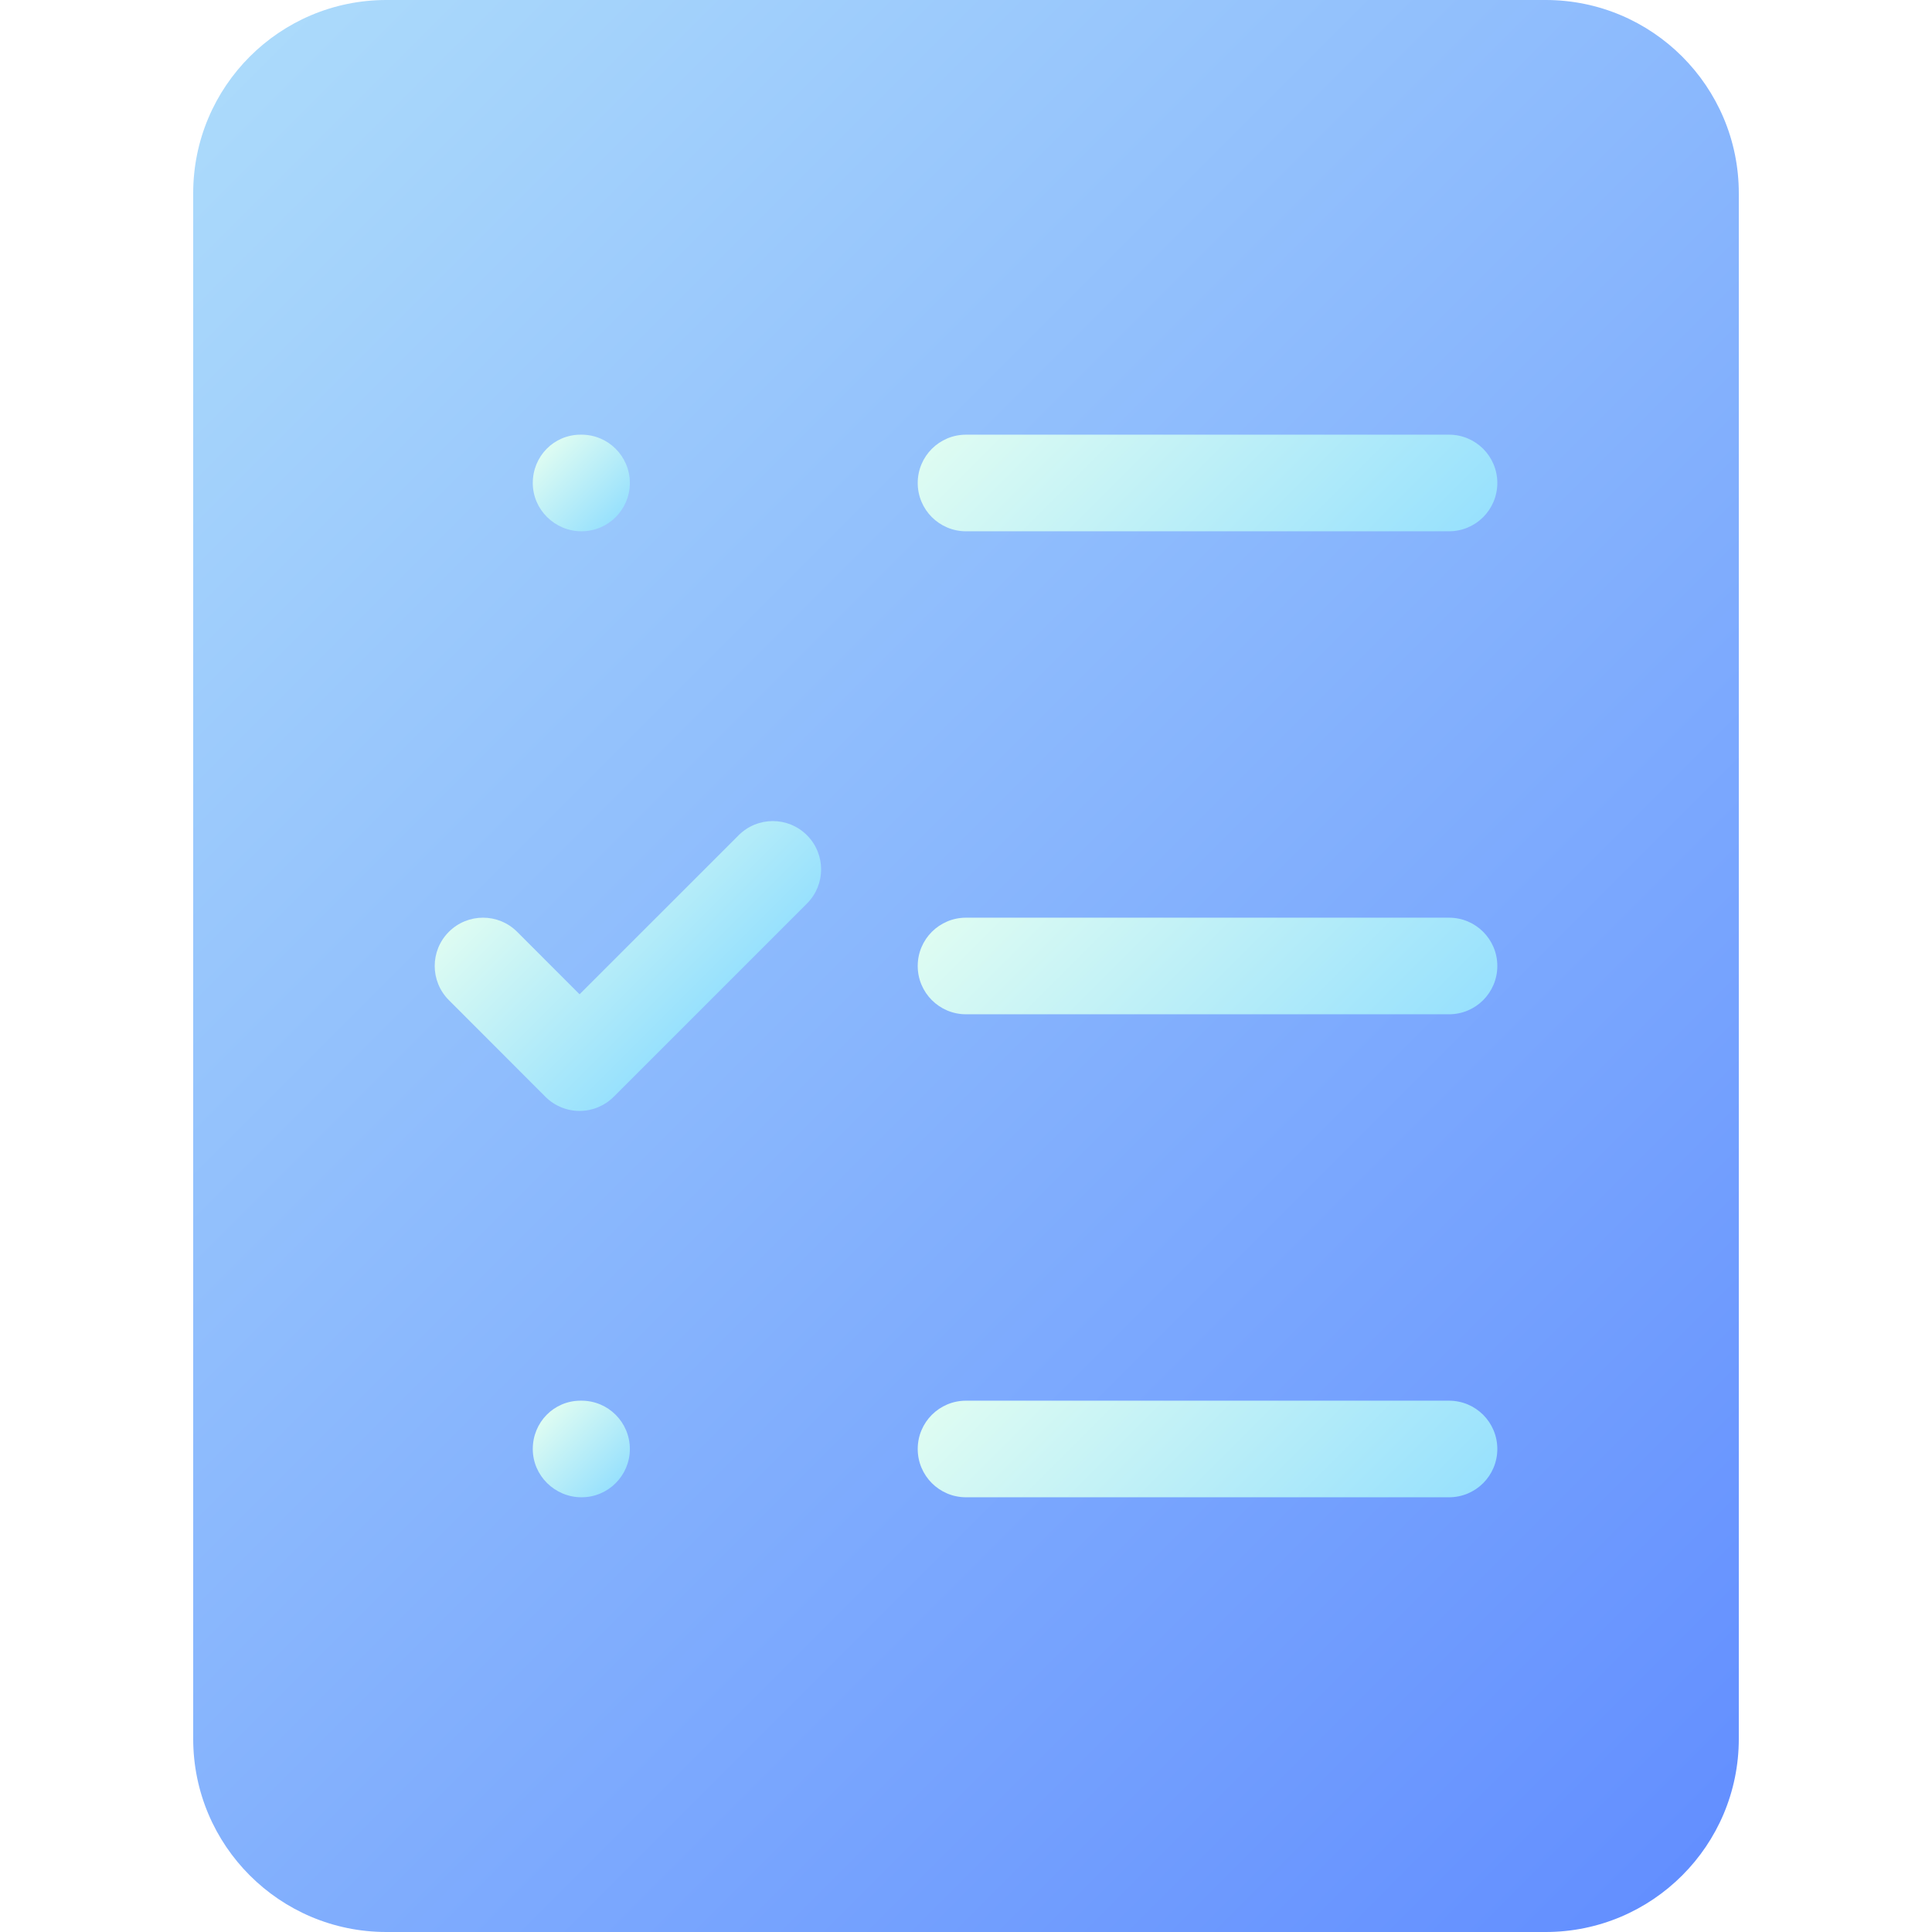
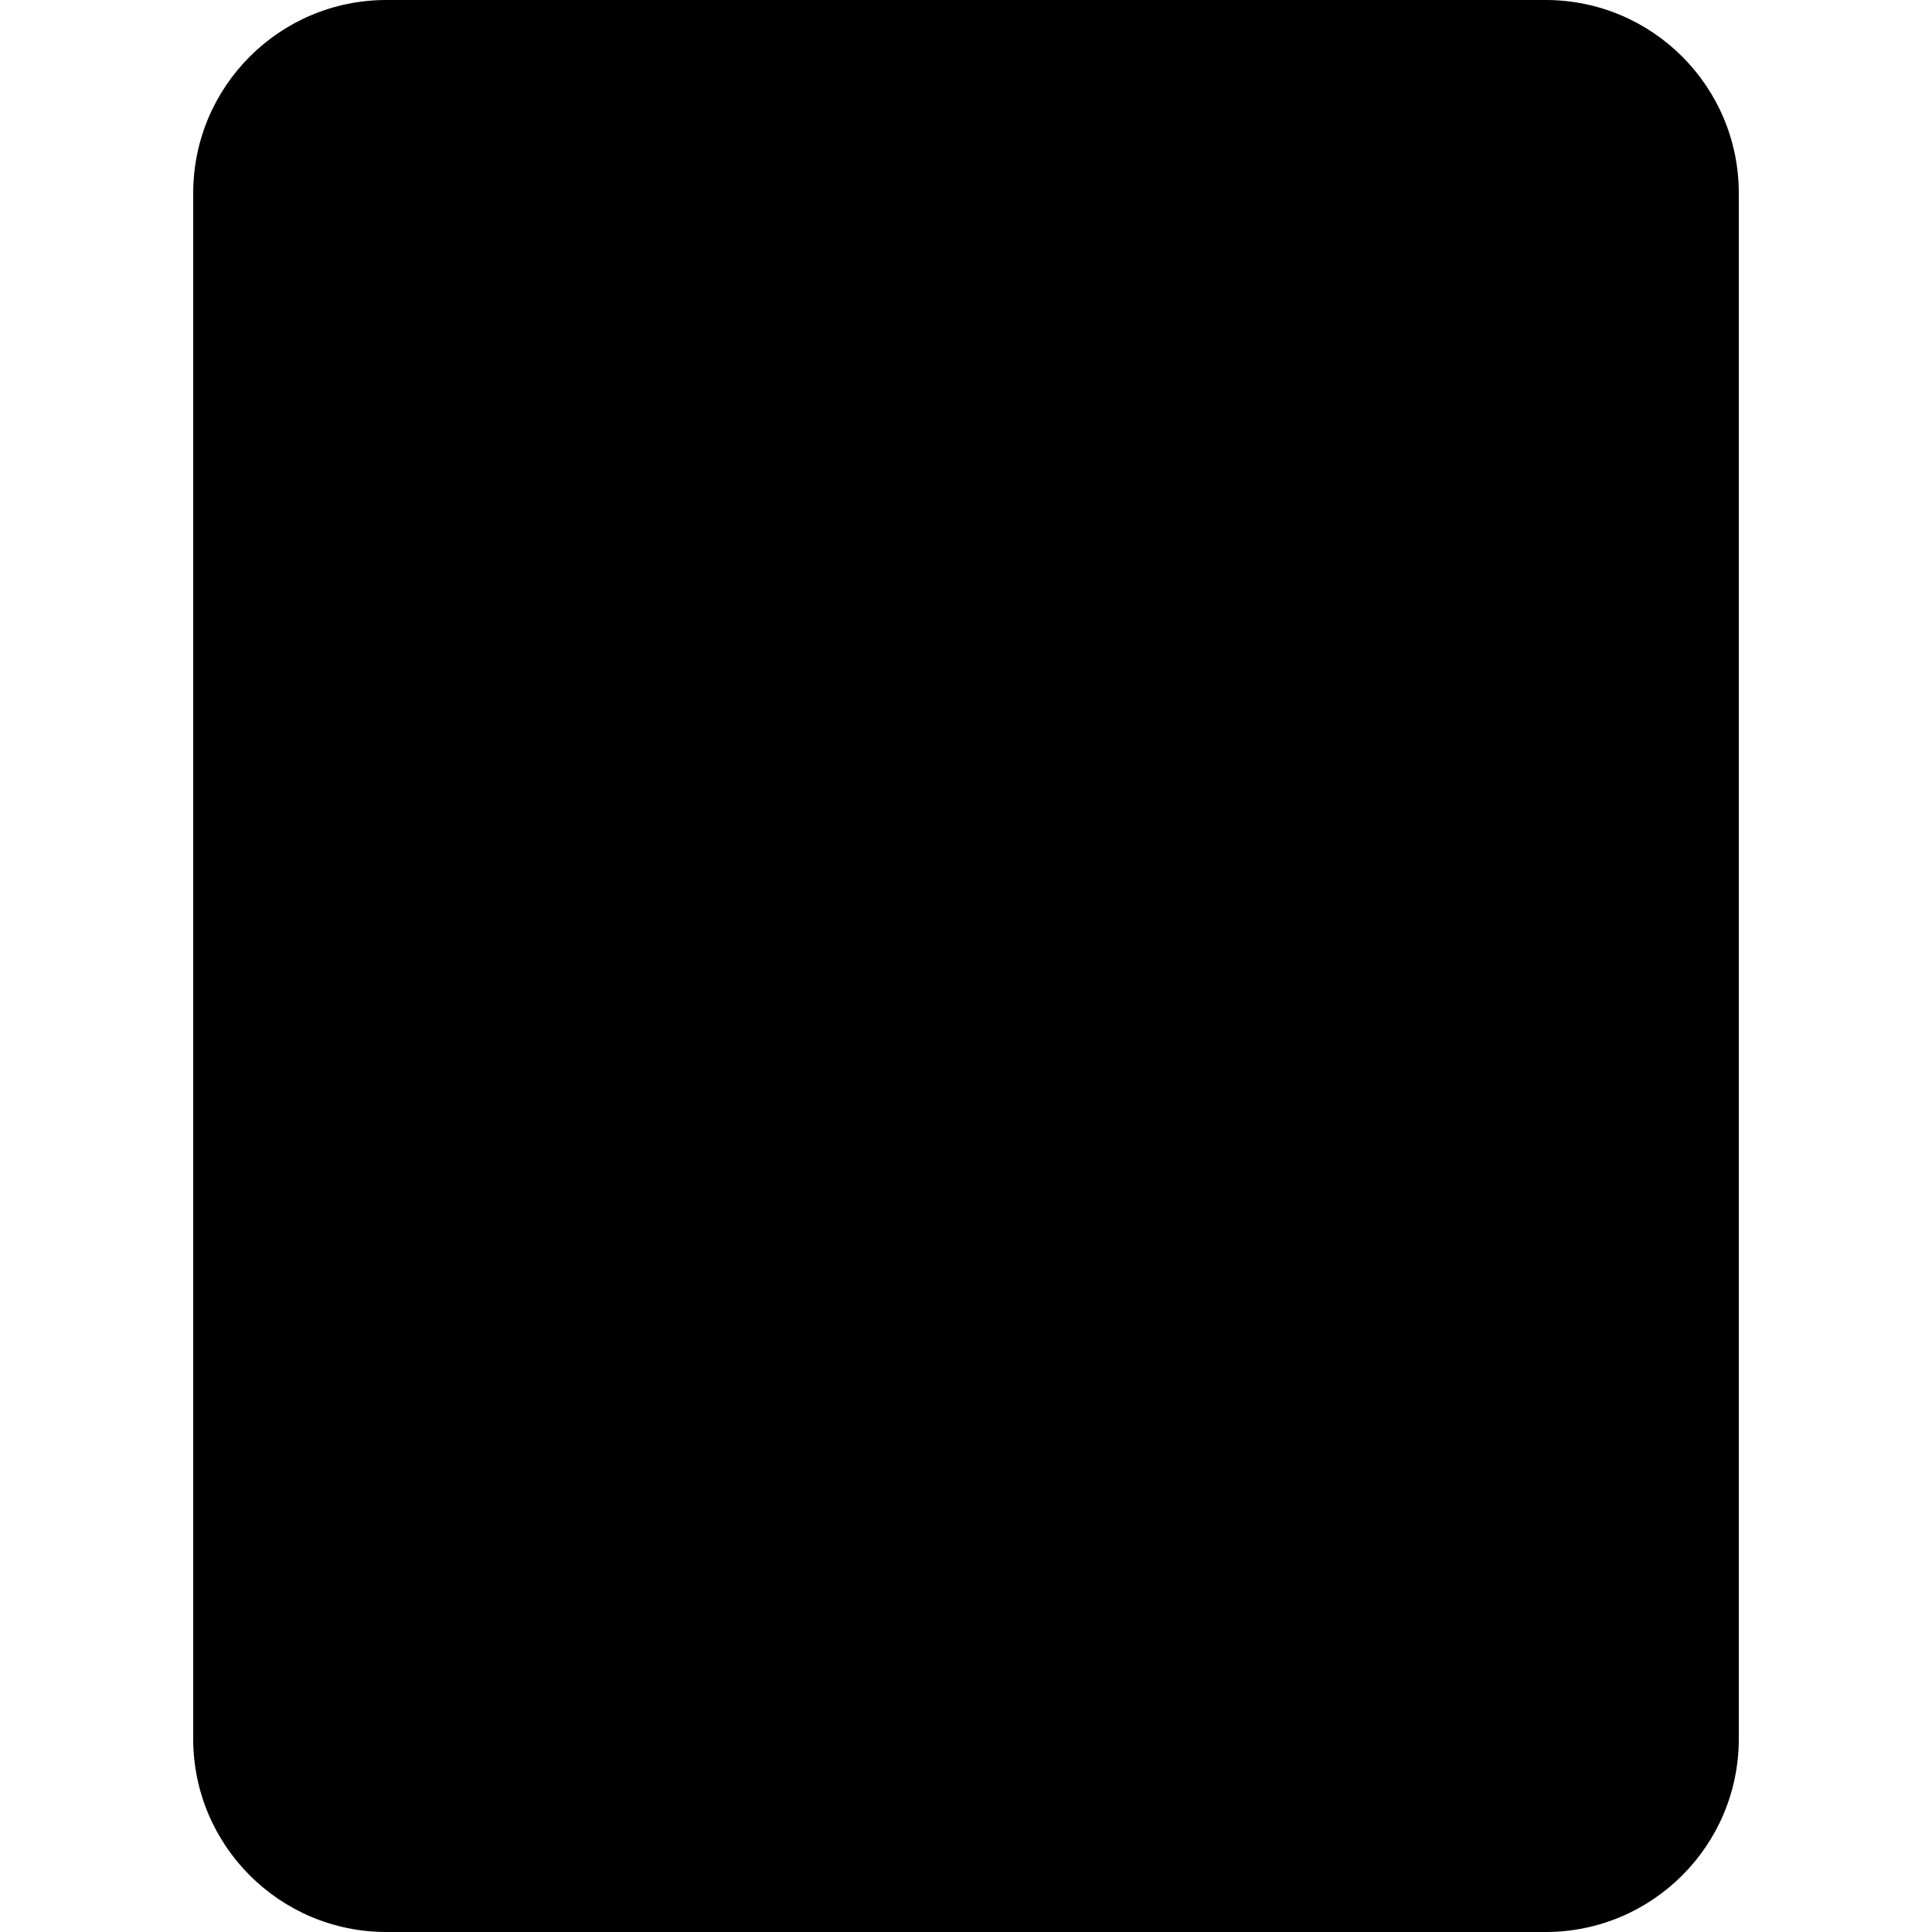
- <svg xmlns="http://www.w3.org/2000/svg" enable-background="new 0 0 512 512" viewBox="0 0 512 512" width="256" height="256">
+ <svg xmlns="http://www.w3.org/2000/svg" enableBackground="new 0 0 512 512" viewBox="0 0 512 512" width="256" height="256">
  <linearGradient id="a" x1="40.596" x2="471.404" y1="470.404" y2="39.596" gradientTransform="matrix(1 0 0 -1 0 511)" gradientUnits="userSpaceOnUse">
-     <stop offset="0" stop-color="#abdafb" class="stopColorabdafb svgShape" />
-     <stop offset="1" stop-color="#638fff" class="stopColor638fff svgShape" />
+     <stop offset="0" stopColor="#abdafb" class="stopColorabdafb svgShape" />
+     <stop offset="1" stopColor="#638fff" class="stopColor638fff svgShape" />
  </linearGradient>
  <path fill="url(#a)" d="M409.6,512H102.4c-28.277,0-51.2-22.923-51.2-51.2V51.2C51.2,22.923,74.123,0,102.4,0h307.2    c28.277,0,51.2,22.923,51.2,51.2v409.6C460.8,489.077,437.877,512,409.6,512z" />
  <linearGradient id="b" x1="144.548" x2="188.248" y1="289.649" y2="245.949" gradientTransform="matrix(1 0 0 -1 0 511)" gradientUnits="userSpaceOnUse">
-     <stop offset="0" stop-color="#defcf2" class="stopColordefcf2 svgShape" />
-     <stop offset="1" stop-color="#98e1fd" class="stopColor98e1fd svgShape" />
+     <stop offset="0" stopColor="#defcf2" class="stopColordefcf2 svgShape" />
+     <stop offset="1" stopColor="#98e1fd" class="stopColor98e1fd svgShape" />
  </linearGradient>
  <path fill="url(#b)" d="M153.592,294.407L153.592,294.407      c-3.4,0-6.65-1.35-9.05-3.75l-25.588-25.612c-5-5-5-13.112,0-18.1c5-5,13.1-5,18.1,0l16.537,16.55l42.163-42.15      c5-5,13.1-5,18.1,0c5,5,5,13.1,0,18.1l-51.212,51.212C160.242,293.058,156.992,294.407,153.592,294.407z" />
  <linearGradient id="c" x1="278.951" x2="361.058" y1="296.058" y2="213.952" gradientTransform="matrix(1 0 0 -1 0 511)" gradientUnits="userSpaceOnUse">
-     <stop offset="0" stop-color="#defcf2" class="stopColordefcf2 svgShape" />
-     <stop offset="1" stop-color="#98e1fd" class="stopColor98e1fd svgShape" />
+     <stop offset="0" stopColor="#defcf2" class="stopColordefcf2 svgShape" />
+     <stop offset="1" stopColor="#98e1fd" class="stopColor98e1fd svgShape" />
  </linearGradient>
  <path fill="url(#c)" d="M384.005,268.795h-128      c-7.075,0-12.8-5.725-12.8-12.8c0-7.075,5.725-12.8,12.8-12.8h128c7.075,0,12.8,5.725,12.8,12.8      C396.805,263.07,391.079,268.795,384.005,268.795z" />
  <linearGradient id="d" x1="278.951" x2="361.058" y1="424.058" y2="341.952" gradientTransform="matrix(1 0 0 -1 0 511)" gradientUnits="userSpaceOnUse">
-     <stop offset="0" stop-color="#defcf2" class="stopColordefcf2 svgShape" />
-     <stop offset="1" stop-color="#98e1fd" class="stopColor98e1fd svgShape" />
+     <stop offset="0" stopColor="#defcf2" class="stopColordefcf2 svgShape" />
+     <stop offset="1" stopColor="#98e1fd" class="stopColor98e1fd svgShape" />
  </linearGradient>
  <path fill="url(#d)" d="M384.005,140.795h-128      c-7.075,0-12.8-5.725-12.8-12.8s5.725-12.8,12.8-12.8h128c7.075,0,12.8,5.725,12.8,12.8S391.079,140.795,384.005,140.795z" />
  <linearGradient id="e" x1="144.952" x2="163.151" y1="392.136" y2="373.937" gradientTransform="matrix(1 0 0 -1 0 511)" gradientUnits="userSpaceOnUse">
-     <stop offset="0" stop-color="#defcf2" class="stopColordefcf2 svgShape" />
-     <stop offset="1" stop-color="#98e1fd" class="stopColor98e1fd svgShape" />
+     <stop offset="0" stopColor="#defcf2" class="stopColordefcf2 svgShape" />
+     <stop offset="1" stopColor="#98e1fd" class="stopColor98e1fd svgShape" />
  </linearGradient>
  <path fill="url(#e)" d="M154.117,140.795      c-7.075,0-12.925-5.725-12.925-12.8s5.6-12.8,12.663-12.8h0.262c7.063,0,12.8,5.725,12.8,12.8S161.179,140.795,154.117,140.795z      " />
  <g fill="#000000" class="color000 svgShape">
    <linearGradient id="f" x1="278.951" x2="361.058" y1="168.058" y2="85.952" gradientTransform="matrix(1 0 0 -1 0 511)" gradientUnits="userSpaceOnUse">
-       <stop offset="0" stop-color="#defcf2" class="stopColordefcf2 svgShape" />
-       <stop offset="1" stop-color="#98e1fd" class="stopColor98e1fd svgShape" />
+       <stop offset="0" stopColor="#defcf2" class="stopColordefcf2 svgShape" />
+       <stop offset="1" stopColor="#98e1fd" class="stopColor98e1fd svgShape" />
    </linearGradient>
    <path fill="url(#f)" d="M384.005,396.795h-128      c-7.075,0-12.8-5.725-12.8-12.8s5.725-12.8,12.8-12.8h128c7.075,0,12.8,5.725,12.8,12.8S391.079,396.795,384.005,396.795z" />
    <linearGradient id="g" x1="144.952" x2="163.151" y1="136.136" y2="117.937" gradientTransform="matrix(1 0 0 -1 0 511)" gradientUnits="userSpaceOnUse">
-       <stop offset="0" stop-color="#defcf2" class="stopColordefcf2 svgShape" />
-       <stop offset="1" stop-color="#98e1fd" class="stopColor98e1fd svgShape" />
+       <stop offset="0" stopColor="#defcf2" class="stopColordefcf2 svgShape" />
+       <stop offset="1" stopColor="#98e1fd" class="stopColor98e1fd svgShape" />
    </linearGradient>
    <path fill="url(#g)" d="M154.117,396.795      c-7.075,0-12.925-5.725-12.925-12.8s5.6-12.8,12.663-12.8h0.262c7.063,0,12.8,5.725,12.8,12.8S161.179,396.795,154.117,396.795z      " />
  </g>
</svg>
